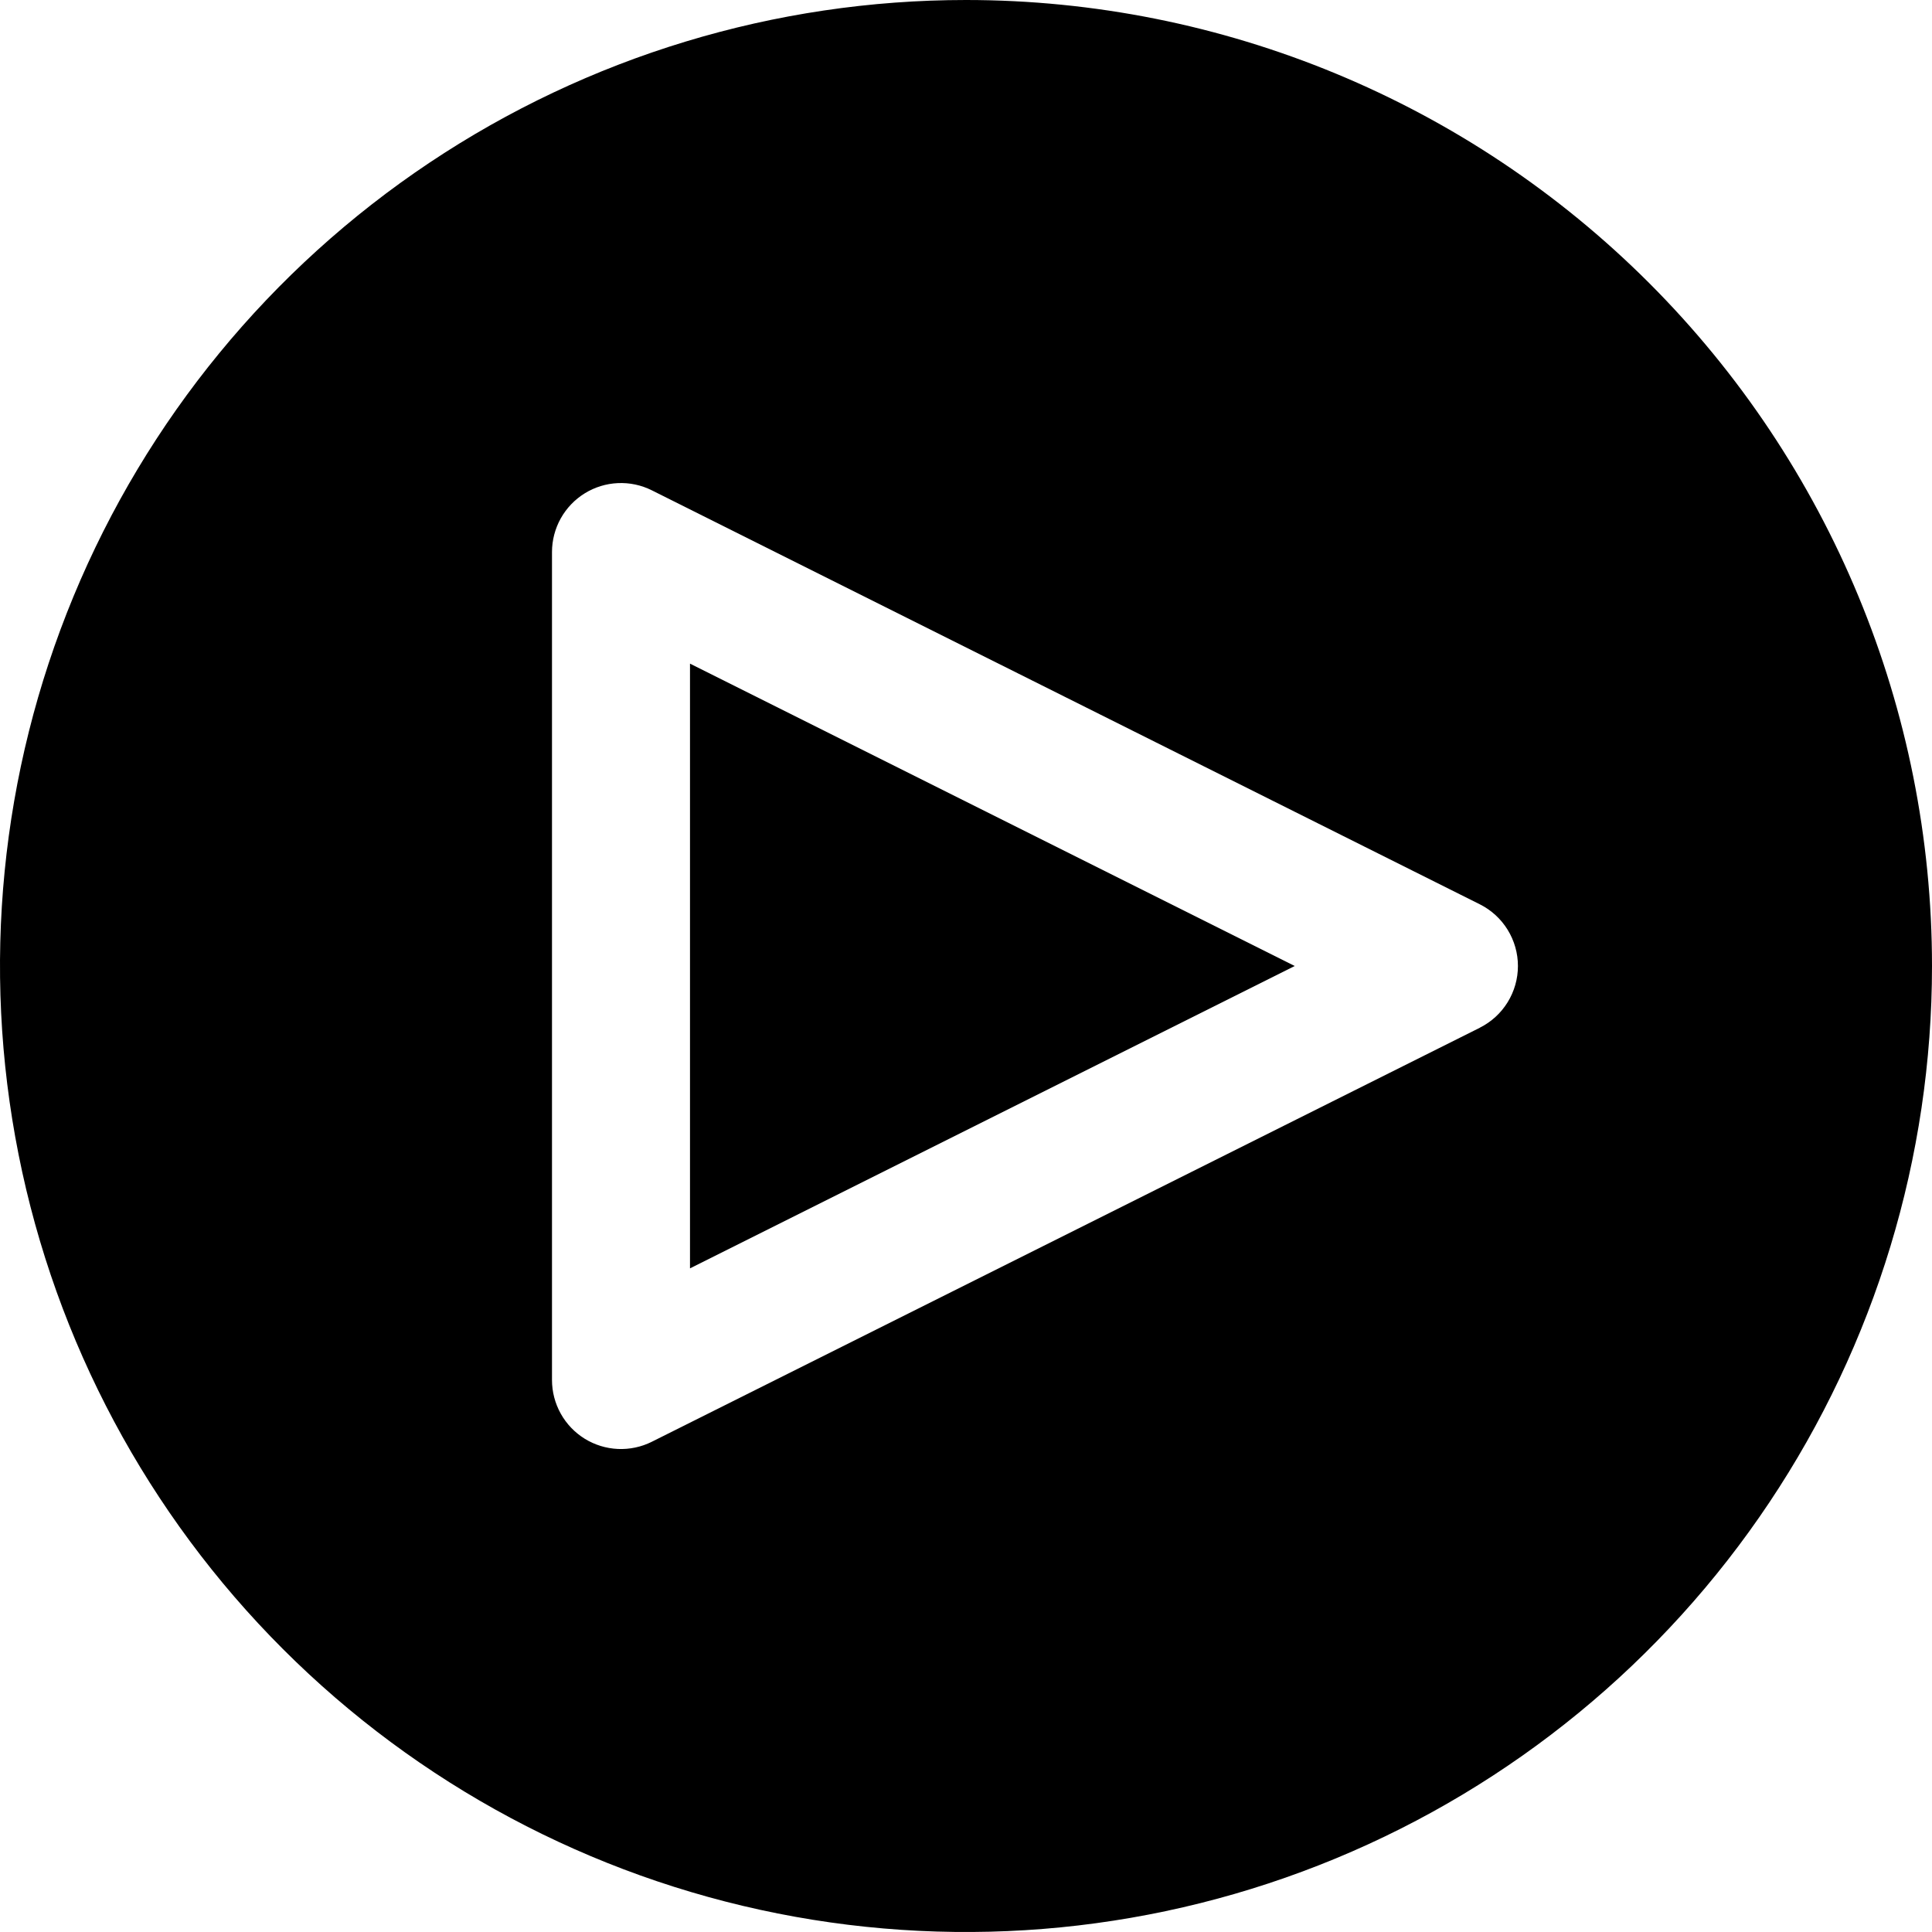
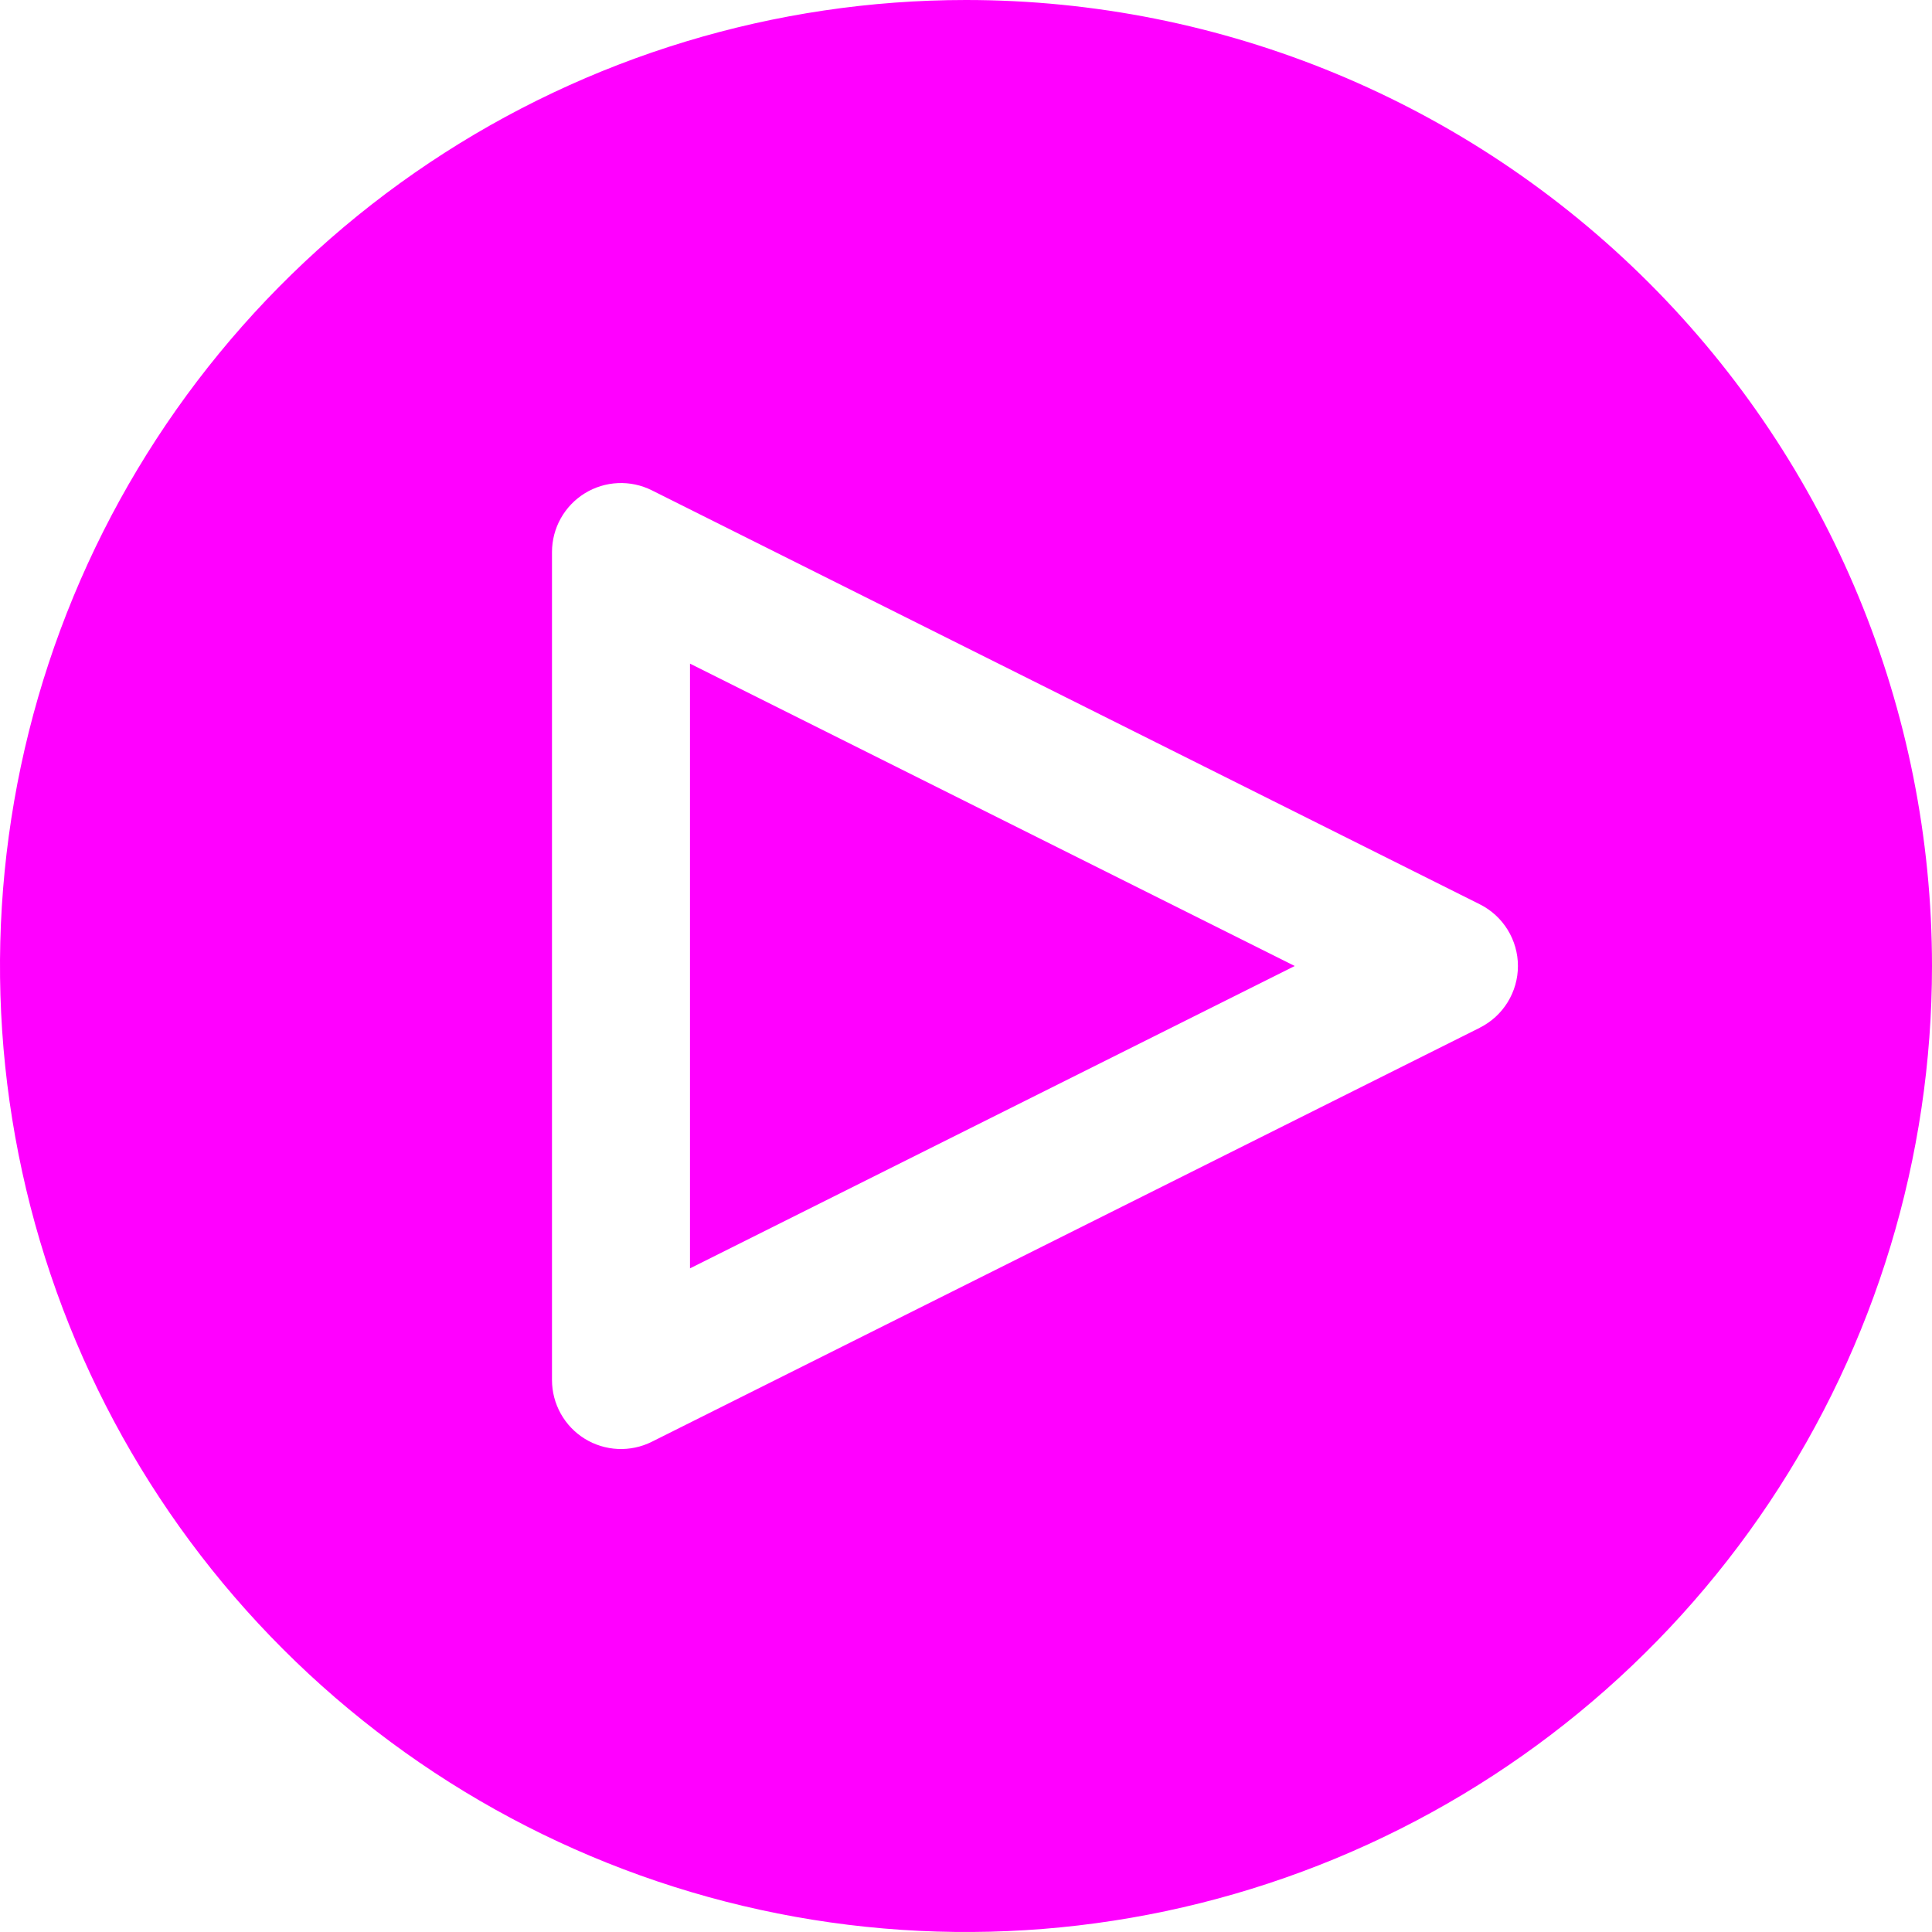
<svg xmlns="http://www.w3.org/2000/svg" width="100" height="100" viewBox="0 0 100 100" fill="none">
-   <path d="M35.714 65.65L67.014 50L35.714 34.35V65.65V65.65Z" fill="#000000" />
-   <path d="M50 0C40.111 0 30.444 2.932 22.221 8.427C13.999 13.921 7.59 21.73 3.806 30.866C0.022 40.002 -0.969 50.056 0.961 59.755C2.89 69.454 7.652 78.363 14.645 85.355C21.637 92.348 30.547 97.11 40.245 99.039C49.944 100.969 59.998 99.978 69.134 96.194C78.27 92.41 86.079 86.001 91.573 77.778C97.068 69.556 100 59.889 100 50C100 36.739 94.732 24.021 85.355 14.645C75.978 5.268 63.261 0 50 0V0ZM76.596 53.196L33.739 74.625C33.195 74.897 32.59 75.025 31.981 74.998C31.373 74.97 30.782 74.788 30.264 74.468C29.746 74.147 29.319 73.7 29.023 73.168C28.727 72.636 28.571 72.037 28.571 71.429V28.571C28.572 27.963 28.728 27.364 29.024 26.833C29.321 26.302 29.748 25.855 30.266 25.535C30.783 25.215 31.374 25.033 31.982 25.006C32.59 24.978 33.195 25.107 33.739 25.379L76.596 46.807C77.189 47.104 77.687 47.56 78.035 48.124C78.383 48.688 78.568 49.337 78.568 50C78.568 50.663 78.383 51.312 78.035 51.876C77.687 52.44 77.189 52.896 76.596 53.193V53.196Z" fill="#000000" />
+   <path d="M35.714 65.65L67.014 50L35.714 34.35V65.65V65.65Z" fill="#ff00ff" />
+   <path d="M50 0C40.111 0 30.444 2.932 22.221 8.427C13.999 13.921 7.59 21.73 3.806 30.866C0.022 40.002 -0.969 50.056 0.961 59.755C2.89 69.454 7.652 78.363 14.645 85.355C21.637 92.348 30.547 97.11 40.245 99.039C49.944 100.969 59.998 99.978 69.134 96.194C78.27 92.41 86.079 86.001 91.573 77.778C97.068 69.556 100 59.889 100 50C100 36.739 94.732 24.021 85.355 14.645C75.978 5.268 63.261 0 50 0V0ZM76.596 53.196L33.739 74.625C33.195 74.897 32.59 75.025 31.981 74.998C31.373 74.97 30.782 74.788 30.264 74.468C29.746 74.147 29.319 73.7 29.023 73.168C28.727 72.636 28.571 72.037 28.571 71.429V28.571C28.572 27.963 28.728 27.364 29.024 26.833C29.321 26.302 29.748 25.855 30.266 25.535C30.783 25.215 31.374 25.033 31.982 25.006C32.59 24.978 33.195 25.107 33.739 25.379L76.596 46.807C77.189 47.104 77.687 47.56 78.035 48.124C78.383 48.688 78.568 49.337 78.568 50C78.568 50.663 78.383 51.312 78.035 51.876C77.687 52.44 77.189 52.896 76.596 53.193V53.196Z" fill="#ff00ff" />
</svg>
